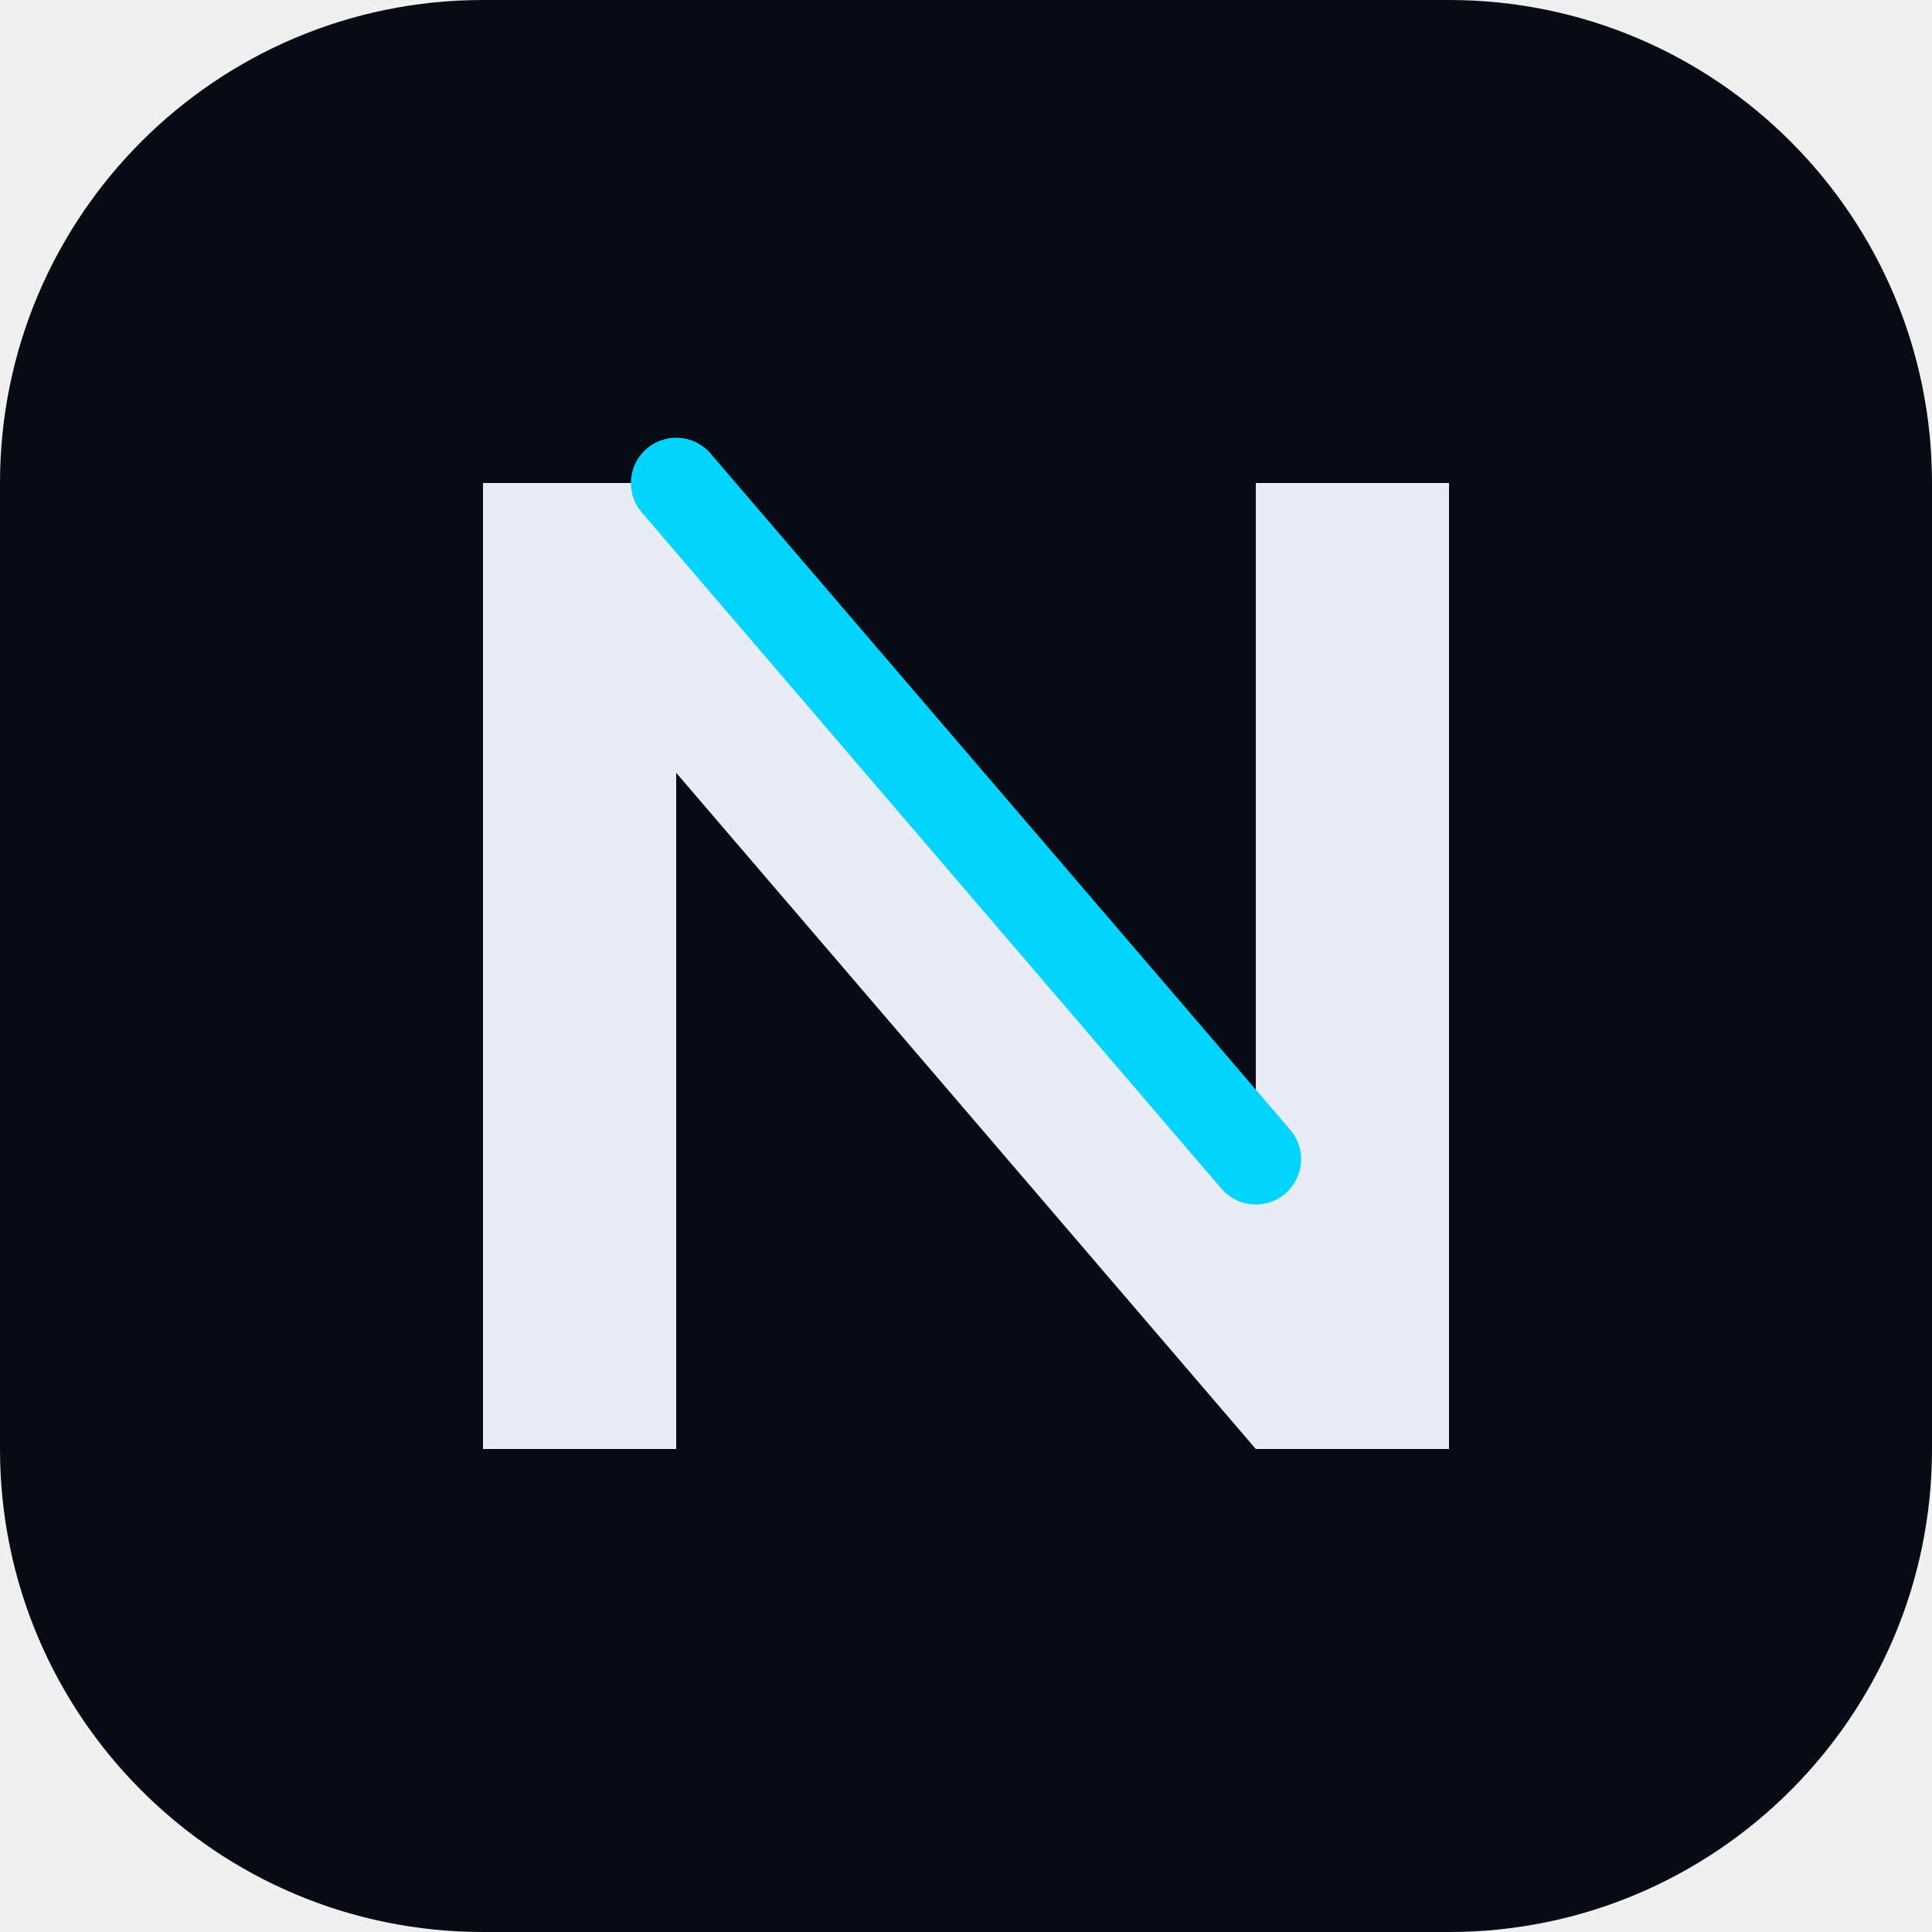
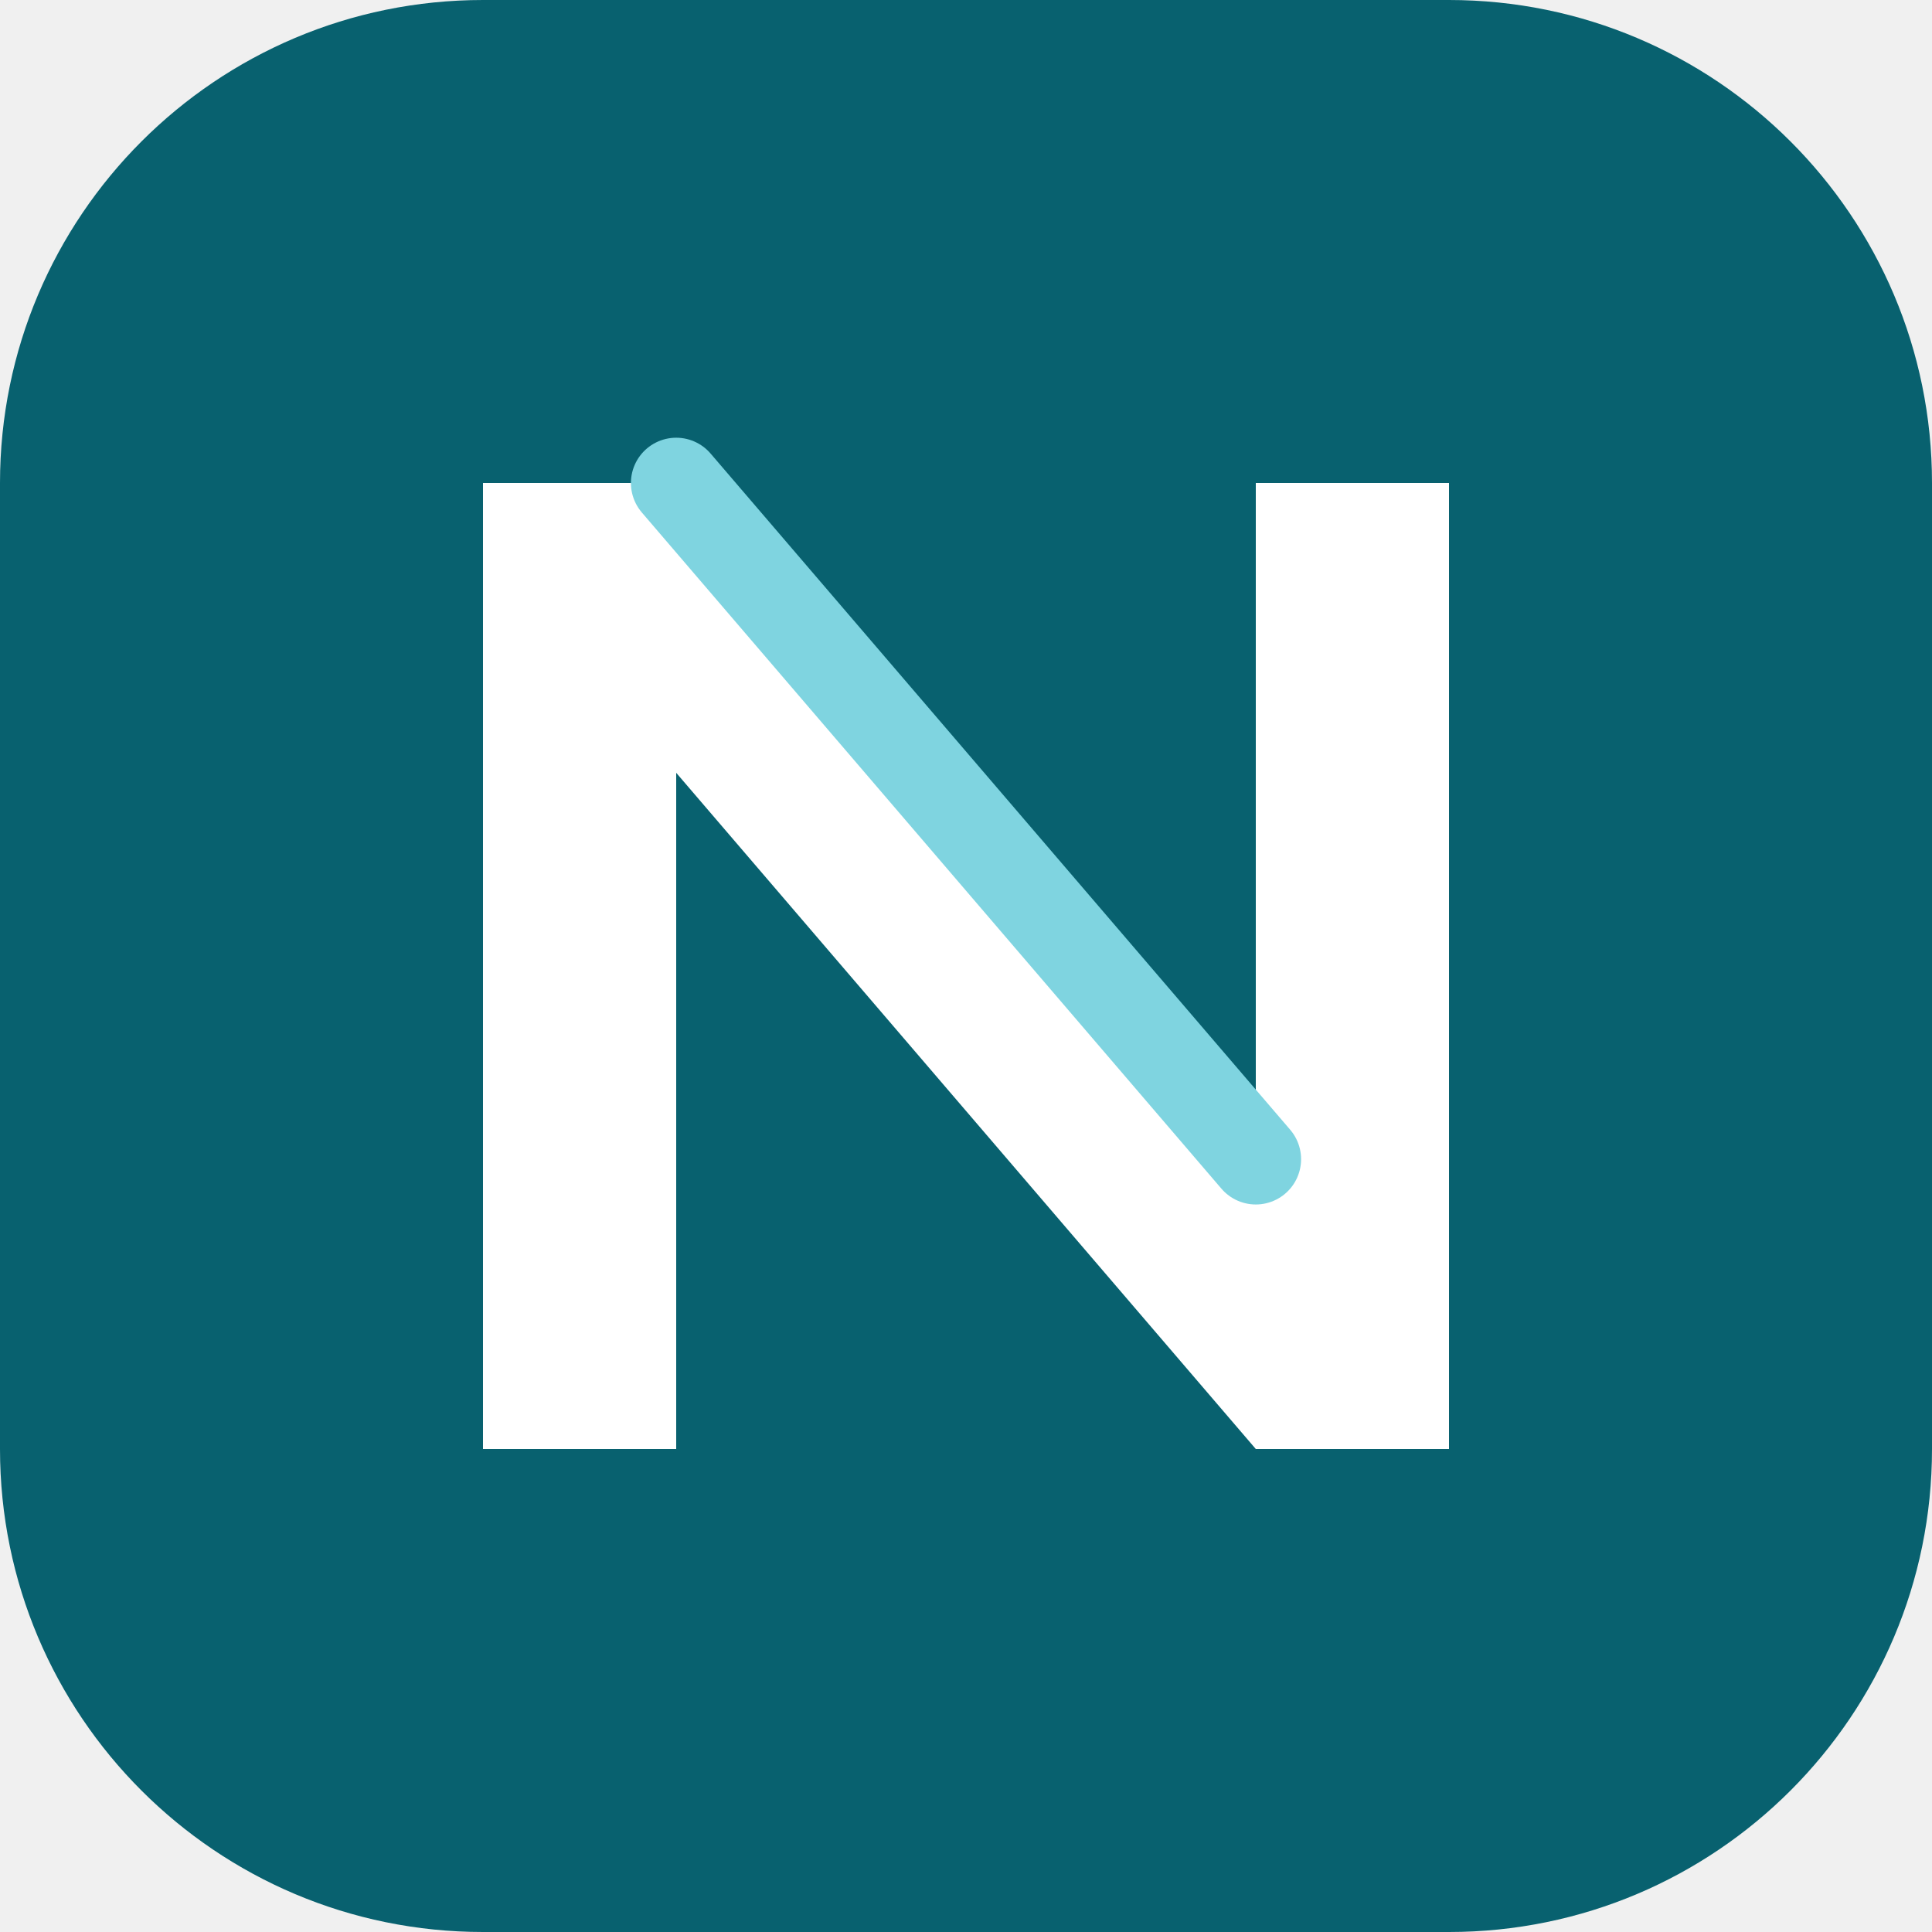
- <svg xmlns="http://www.w3.org/2000/svg" viewBox="0 0 32 32" fill="none">
-   <rect width="32" height="32" rx="8" fill="#070B14" />
-   <path d="M8 24V8h3.2l9.6 11.2V8H24v16h-3.2L11.2 12.8V24H8z" fill="#E8EDF5" />
-   <path d="M11.2 8l9.6 11.2" stroke="#00D4FF" stroke-width="1.5" stroke-linecap="round" />
+ <svg xmlns="http://www.w3.org/2000/svg" viewBox="0 0 32 32">
+   <rect width="32" height="32" rx="8" fill="#08616F" />
+   <path d="M8 24V8h3.2l9.6 11.2V8H24v16h-3.2L11.2 12.8V24H8z" fill="#FFFFFF" />
+   <path d="M11.2 8l9.6 11.2" stroke="#7FD4E0" stroke-width="1.5" stroke-linecap="round" />
</svg>
